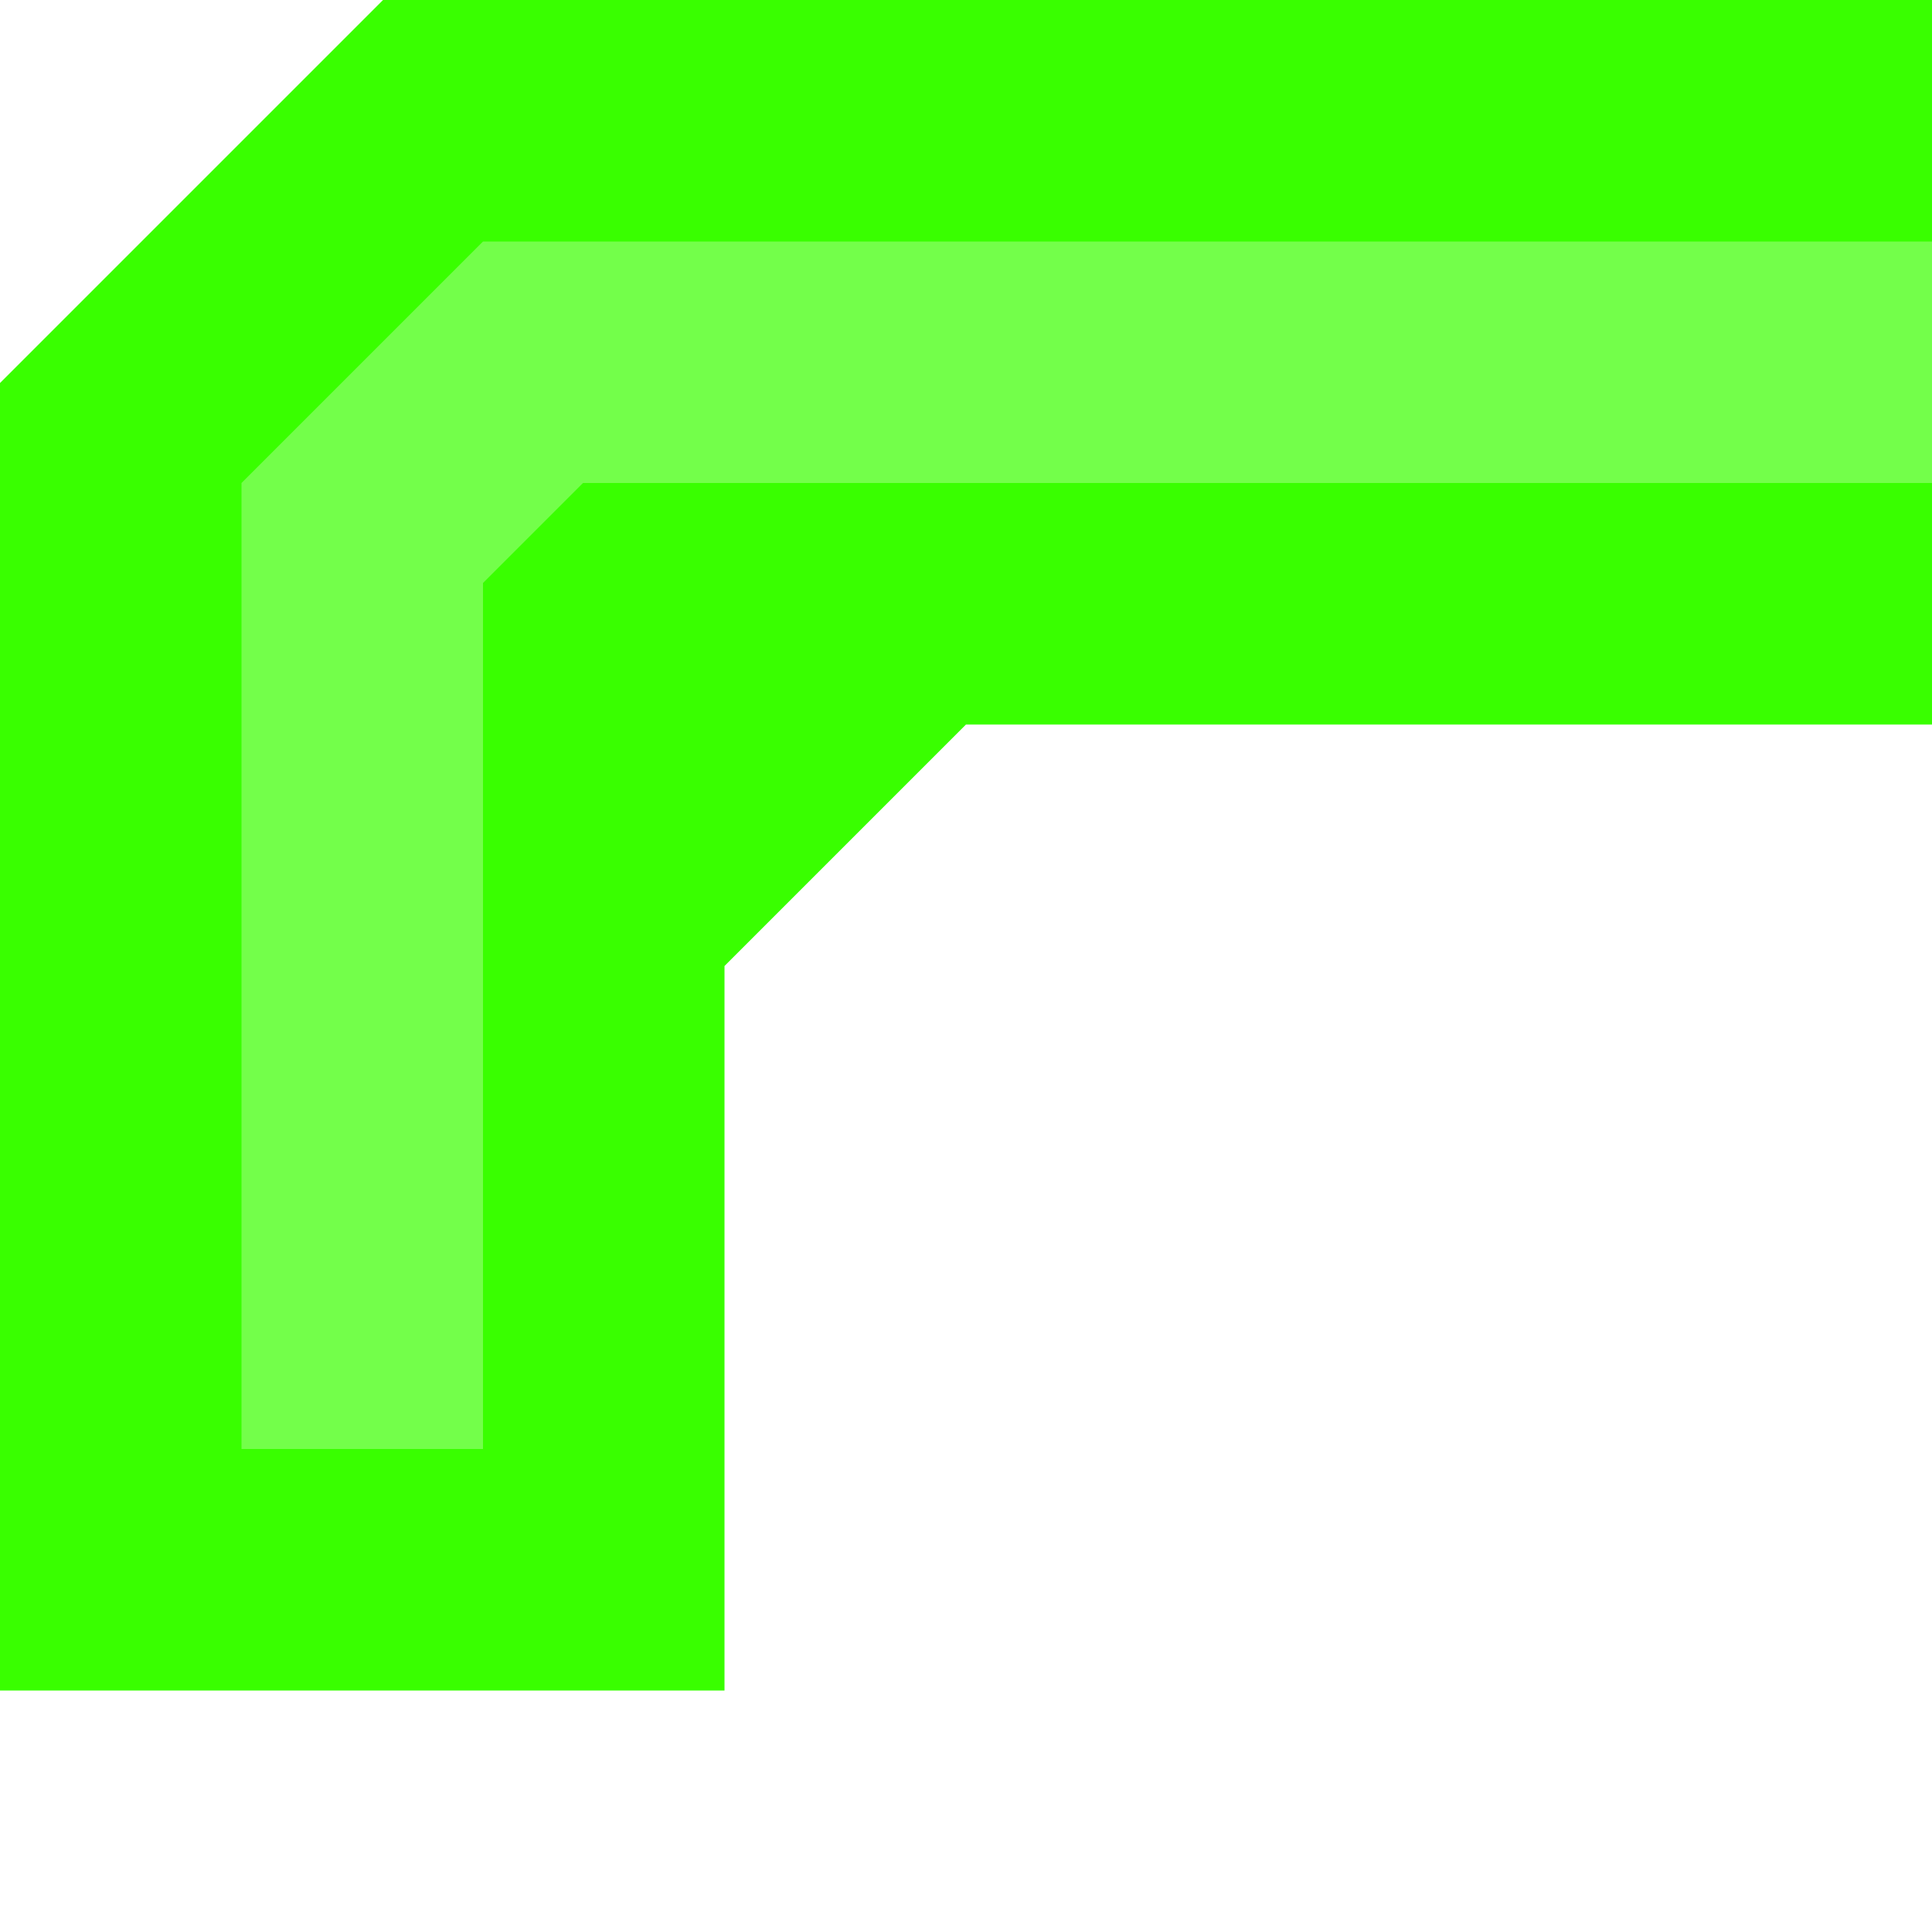
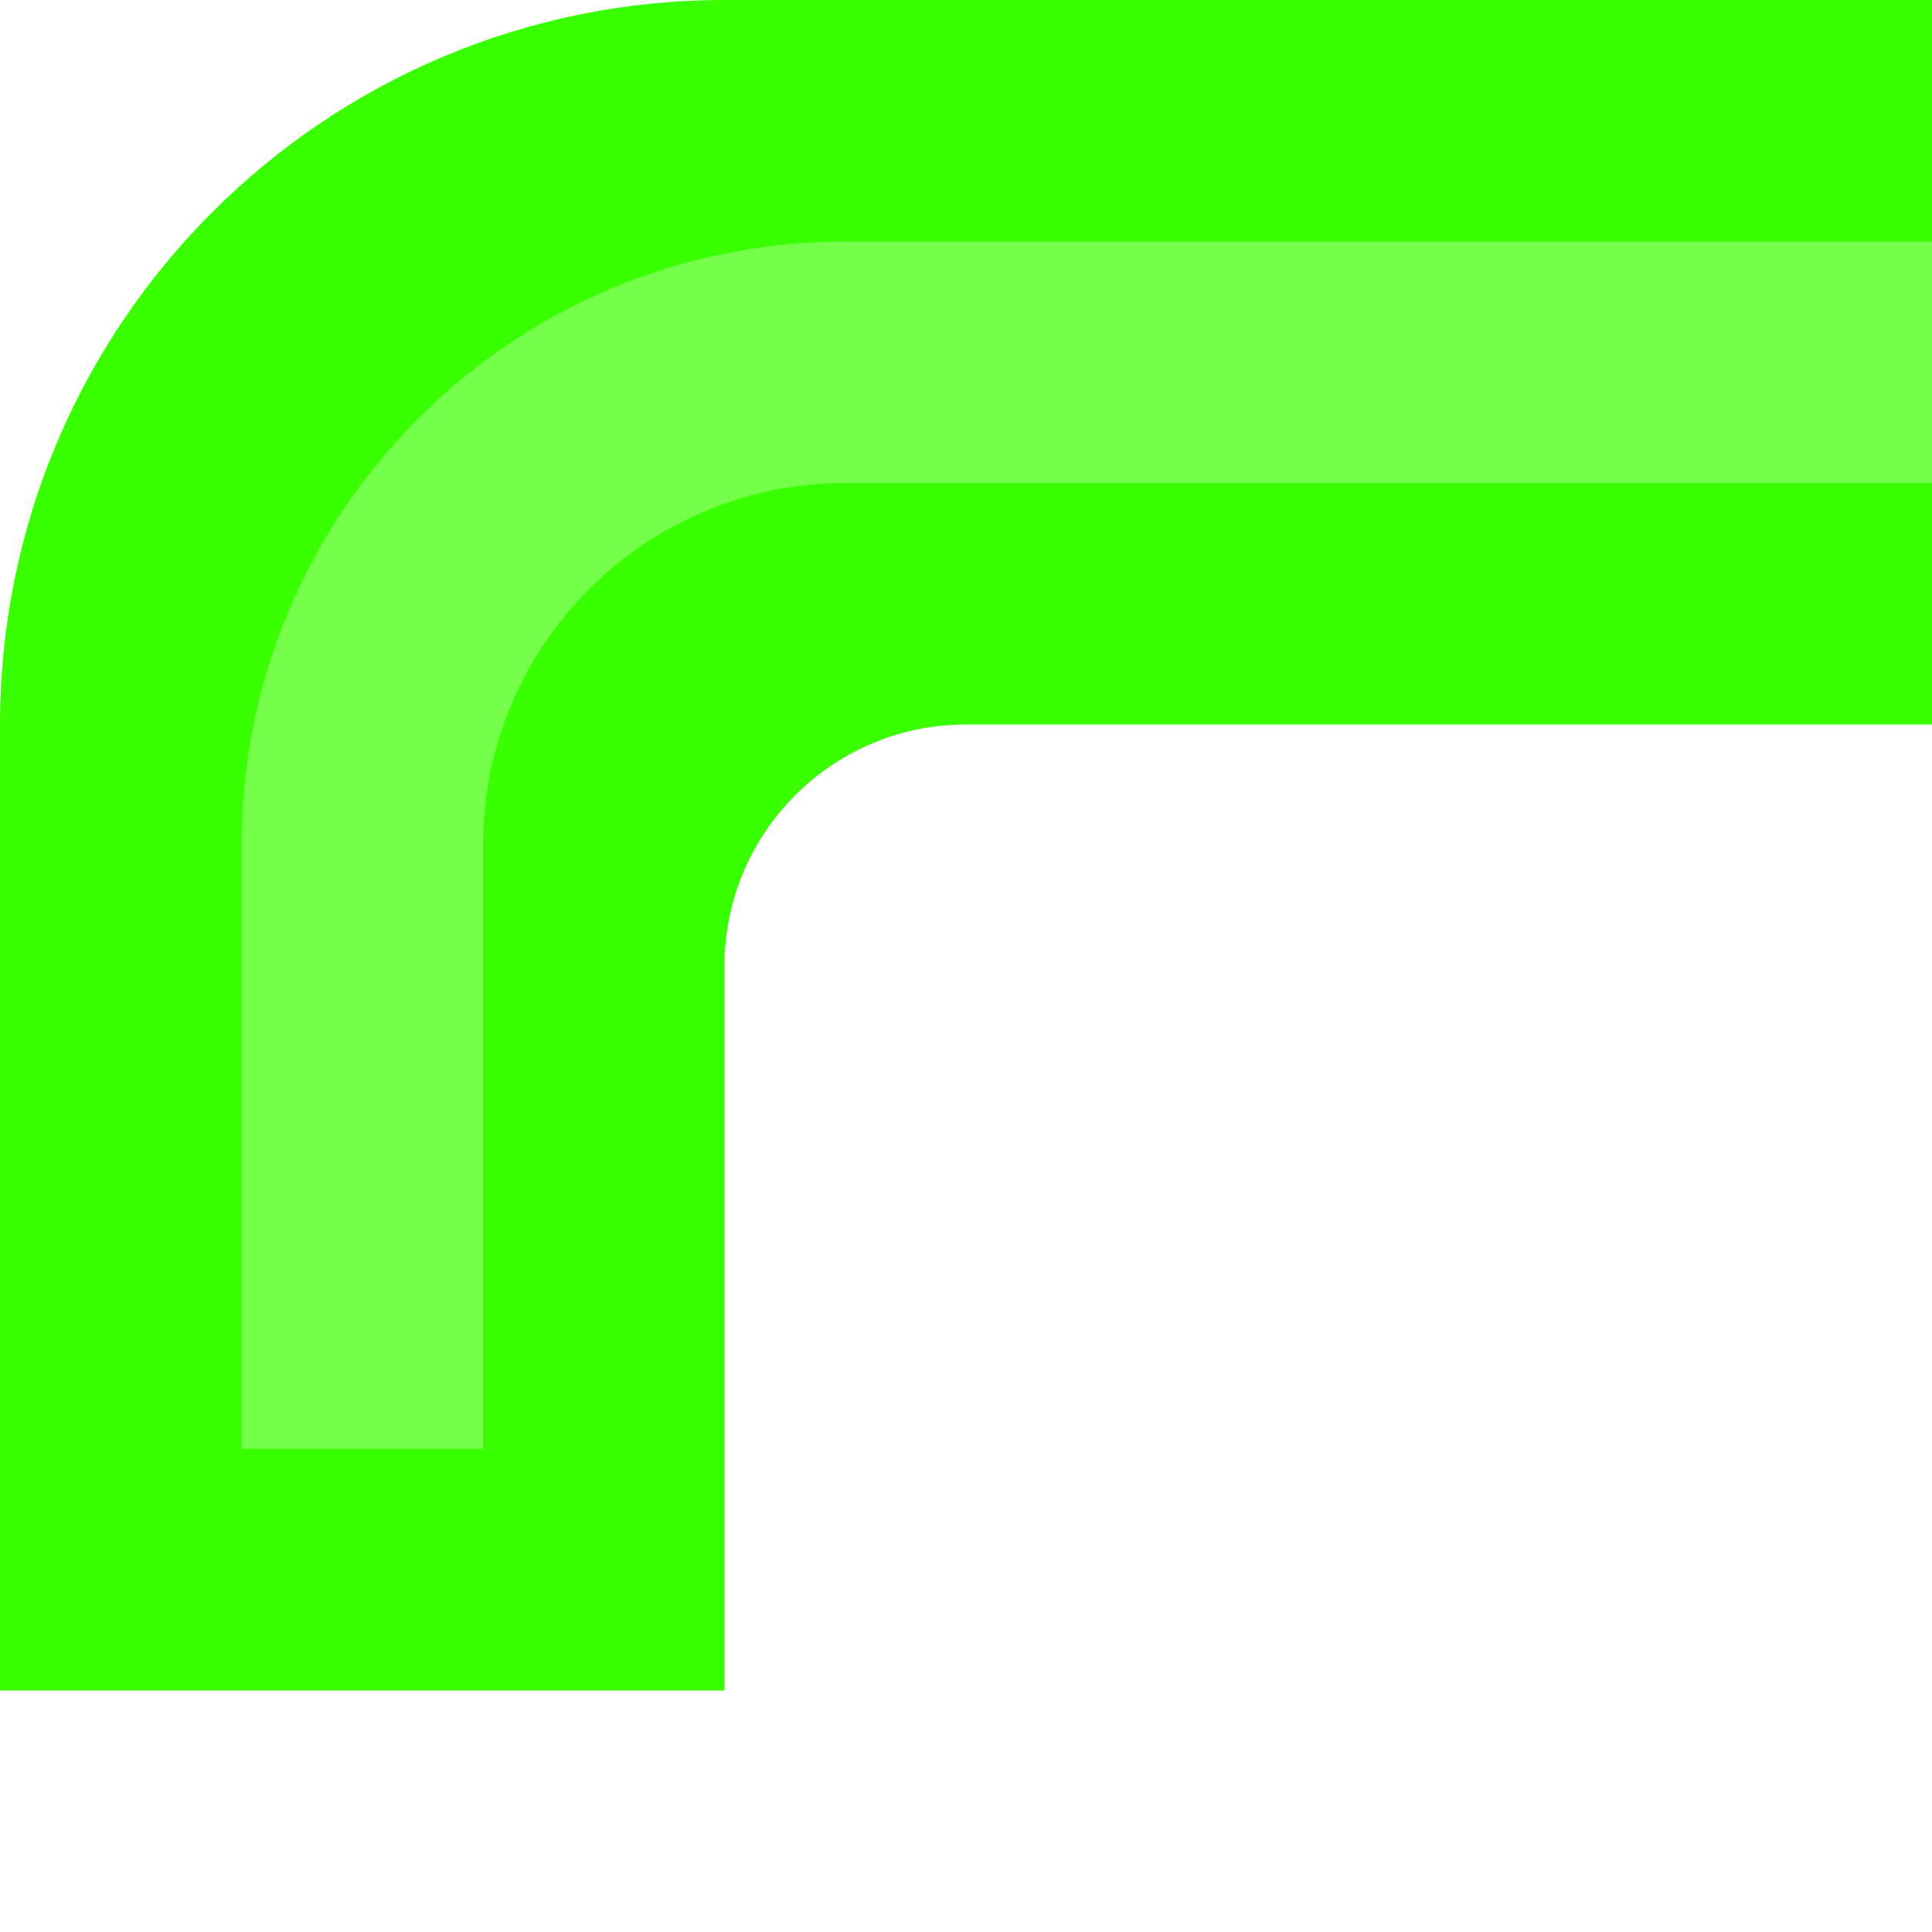
<svg xmlns="http://www.w3.org/2000/svg" width="64" height="64" viewBox="0 0 8 8">
-   <polygon points="1.586,0 8,0 8,3 4,3 3,4 3,7 0,7 0,1.586" fill="#39ff00" data-color="13" />
-   <polygon points="2,1 8,1 8,2 2.414,2 2,2.414 2,6 1,6 1,2" fill="#73ff4a" data-color="14" />
+   <path d="M0 7 V3 A3 3 0 0 1 3 0 H8 V3 H4 A1 1 0 0 0 3 4 V7 Z" fill="#39ff00" data-color="13" />
+   <path d="M1 6 V3.5 A2.5 2.5 0 0 1 3.5 1 H8 V2 H3.5 A1.5 1.5 0 0 0 2 3.5 V6 Z" fill="#73ff4a" data-color="14" />
</svg>
